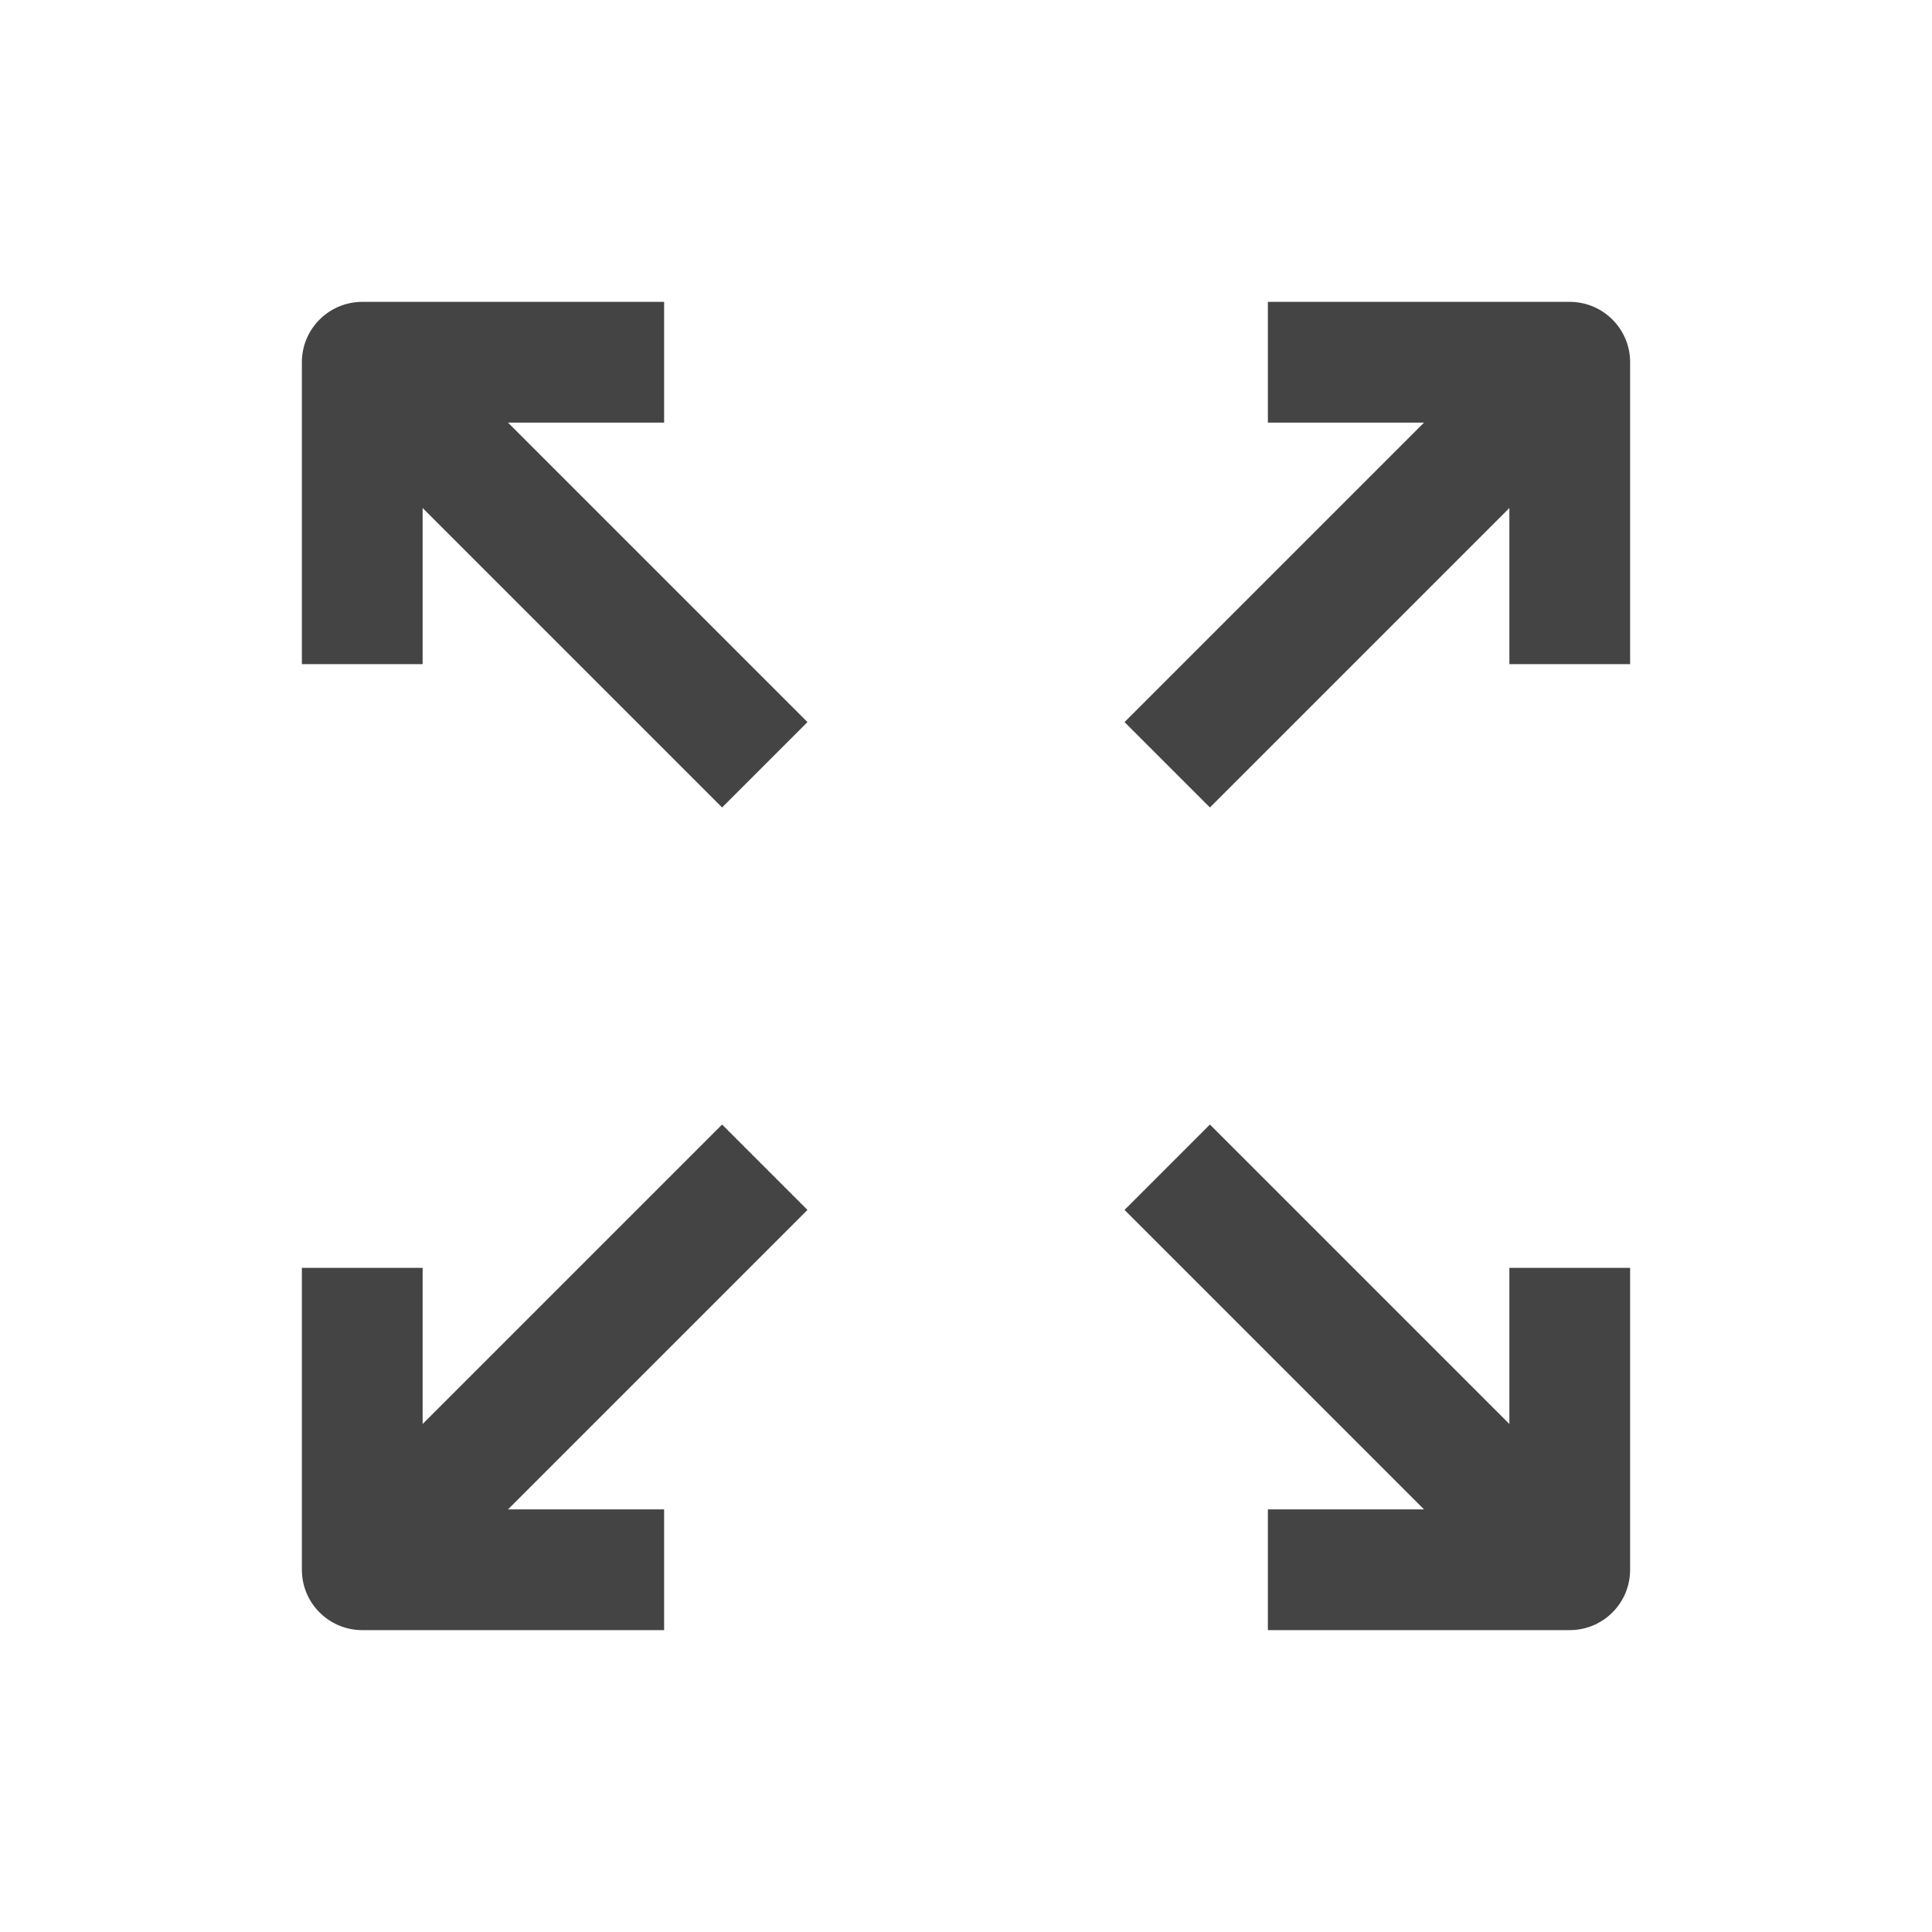
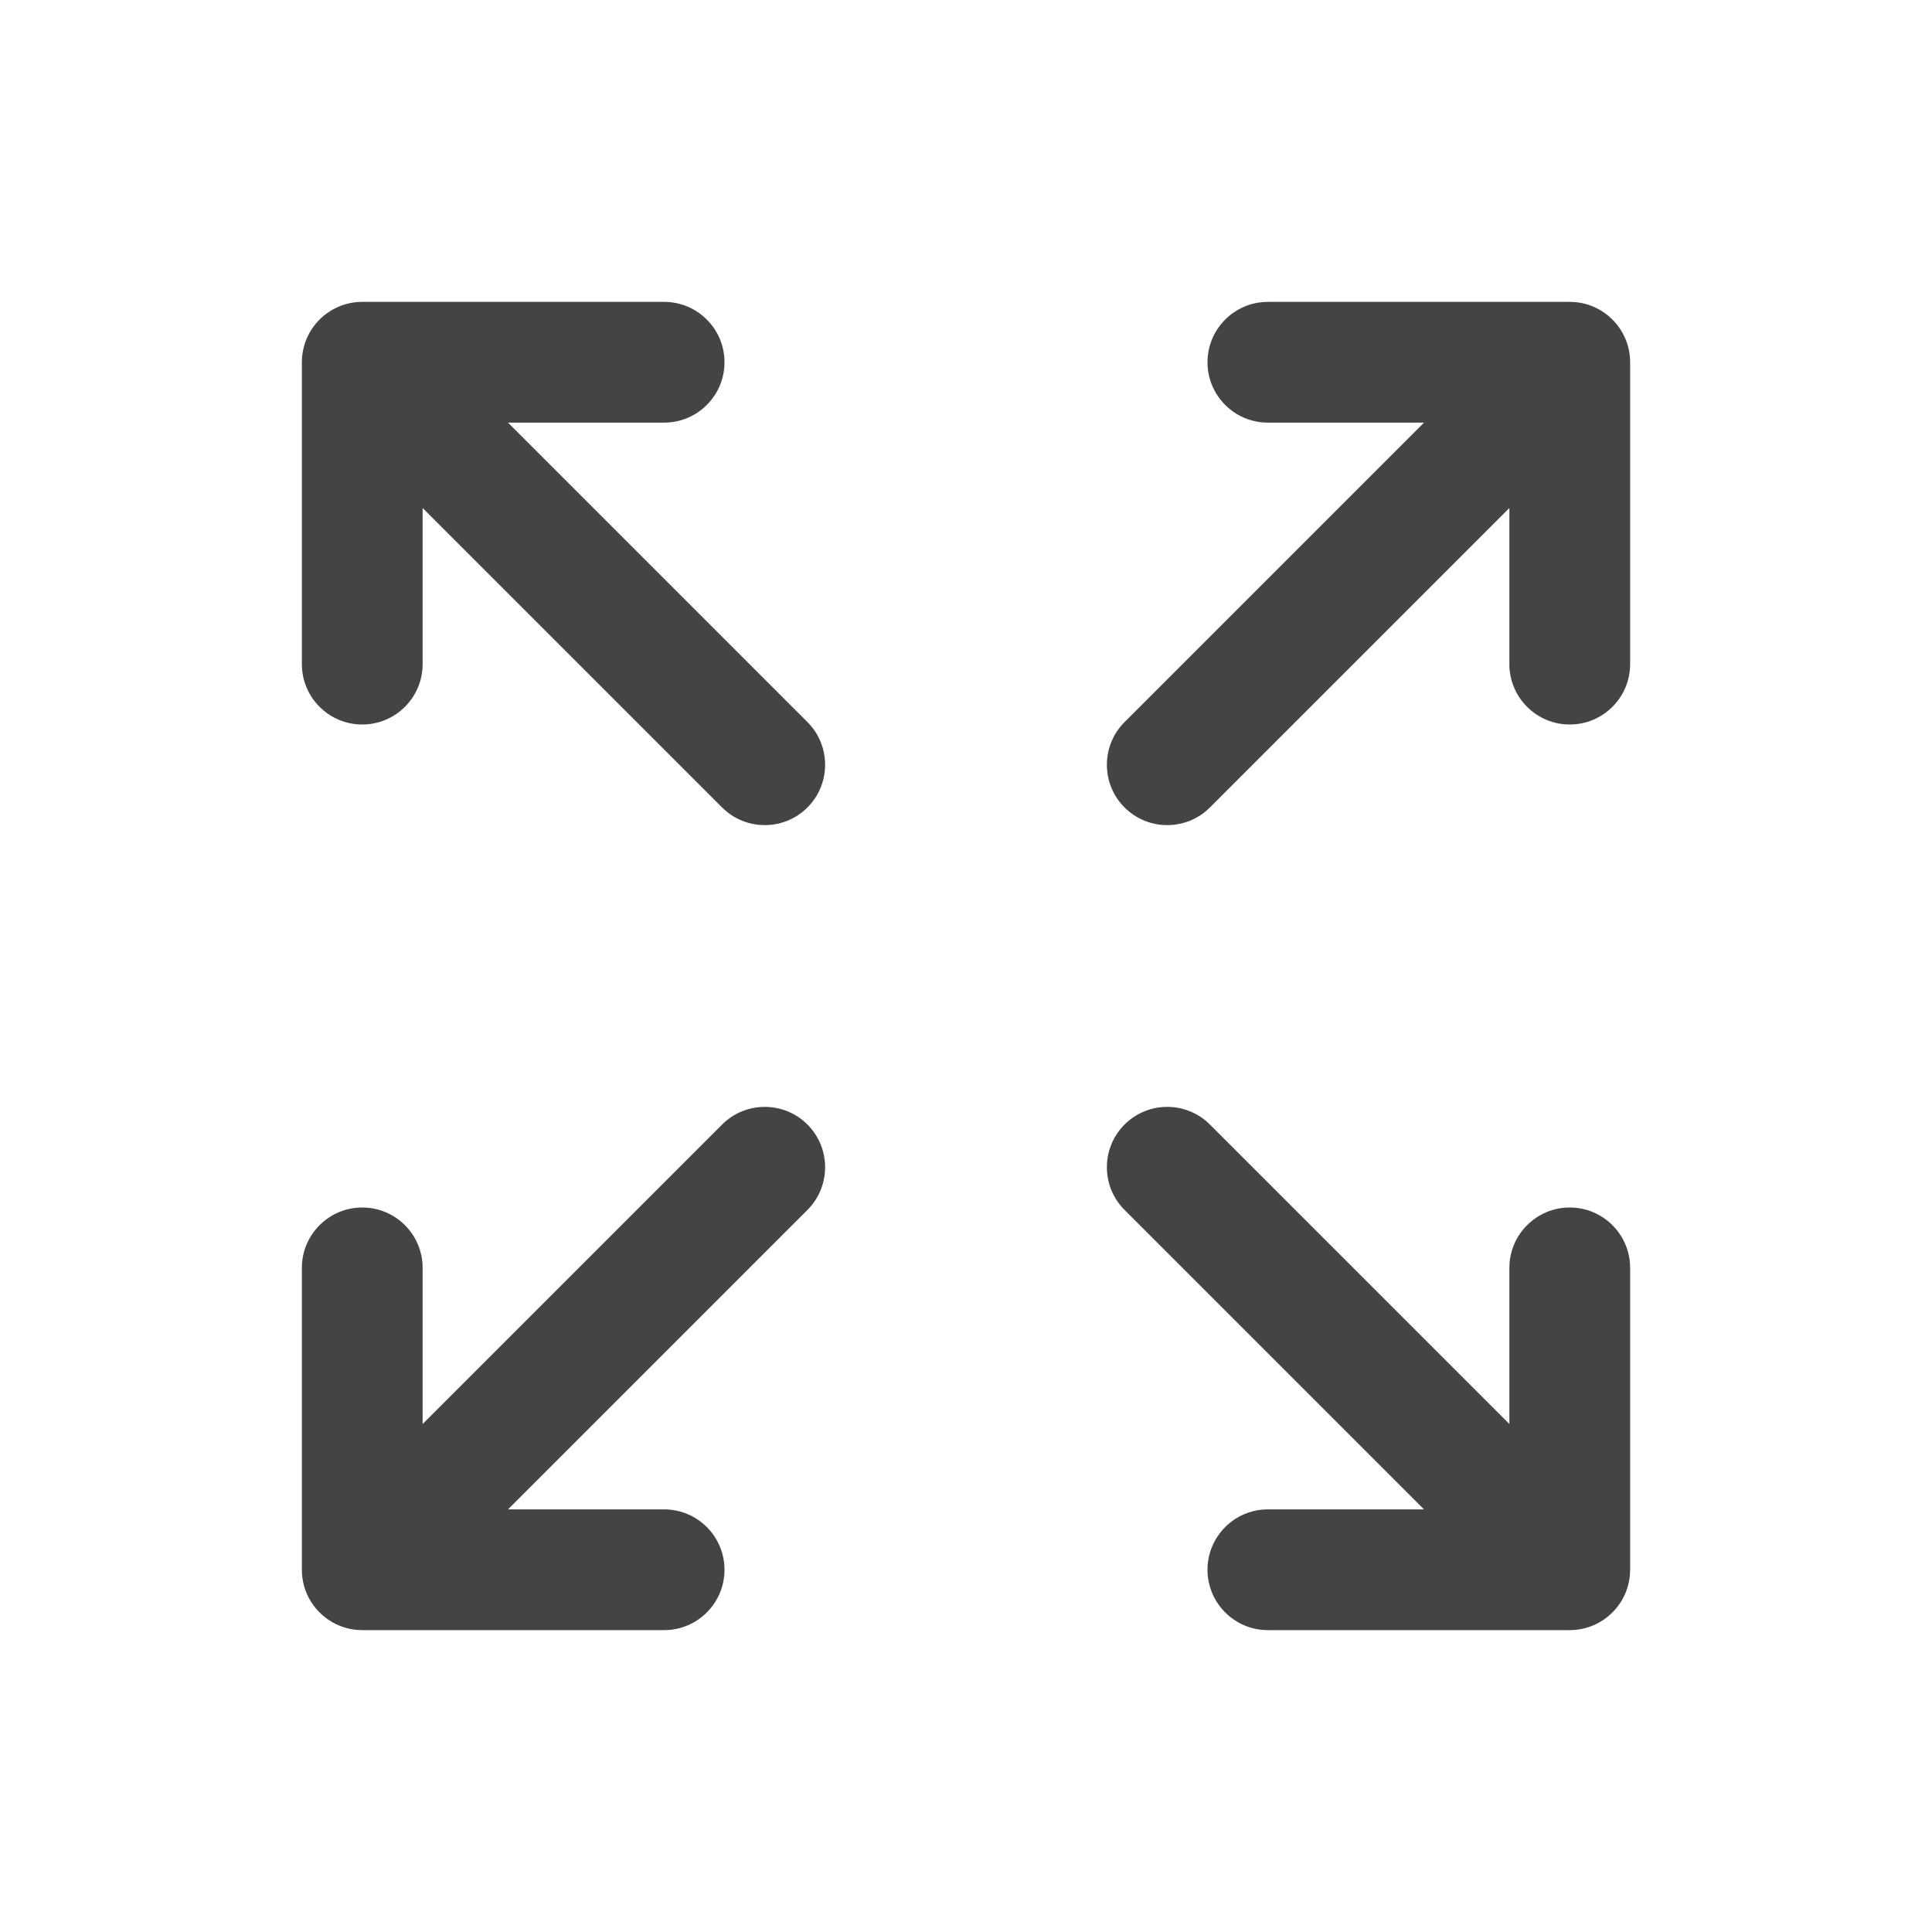
<svg xmlns="http://www.w3.org/2000/svg" width="16" height="16" viewBox="0 0 16 16" fill="none">
-   <path fill-rule="evenodd" clip-rule="evenodd" d="M2.5 3C2.5 2.724 2.724 2.5 3 2.5H5.5V3.5H4.207L6.687 5.98L5.98 6.687L3.5 4.207V5.5H2.5V3ZM10.5 2.5H13C13.276 2.5 13.5 2.724 13.5 3V5.5H12.5V4.207L10.02 6.687L9.313 5.98L11.793 3.5H10.5V2.5ZM6.687 10.02L4.207 12.5H5.5V13.5H3C2.724 13.5 2.5 13.276 2.5 13V10.5H3.5V11.793L5.98 9.313L6.687 10.02ZM10.02 9.313L12.5 11.793V10.5H13.5V13C13.5 13.276 13.276 13.5 13 13.5H10.5V12.5H11.793L9.313 10.02L10.02 9.313Z" fill="#444444" />
+   <path fill-rule="evenodd" clip-rule="evenodd" d="M2.5 3C2.5 2.724 2.724 2.5 3 2.5H5.5C5.776 2.5 6 2.724 6 3C6 3.276 5.776 3.5 5.5 3.5H4.207L6.687 5.98C6.882 6.175 6.882 6.492 6.687 6.687C6.492 6.882 6.175 6.882 5.98 6.687L3.5 4.207V5.5C3.5 5.776 3.276 6 3 6C2.724 6 2.5 5.776 2.5 5.5V3ZM10.5 2.5H13C13.276 2.5 13.5 2.724 13.5 3V5.5C13.5 5.776 13.276 6 13 6C12.724 6 12.5 5.776 12.5 5.5V4.207L10.02 6.687C9.825 6.882 9.508 6.882 9.313 6.687C9.118 6.492 9.118 6.175 9.313 5.98L11.793 3.5H10.5C10.224 3.5 10 3.276 10 3C10 2.724 10.224 2.5 10.5 2.5ZM6.687 9.313C6.882 9.508 6.882 9.825 6.687 10.02L4.207 12.5H5.5C5.776 12.5 6 12.724 6 13C6 13.276 5.776 13.5 5.5 13.5H3C2.724 13.5 2.5 13.276 2.5 13V10.5C2.5 10.224 2.724 10 3 10C3.276 10 3.5 10.224 3.5 10.5V11.793L5.98 9.313C6.175 9.118 6.492 9.118 6.687 9.313ZM9.313 9.313C9.508 9.118 9.825 9.118 10.02 9.313L12.5 11.793V10.5C12.5 10.224 12.724 10 13 10C13.276 10 13.5 10.224 13.5 10.5V13C13.5 13.276 13.276 13.5 13 13.5H10.5C10.224 13.5 10 13.276 10 13C10 12.724 10.224 12.5 10.5 12.5H11.793L9.313 10.02C9.118 9.825 9.118 9.508 9.313 9.313Z" fill="#444444" />
</svg>
